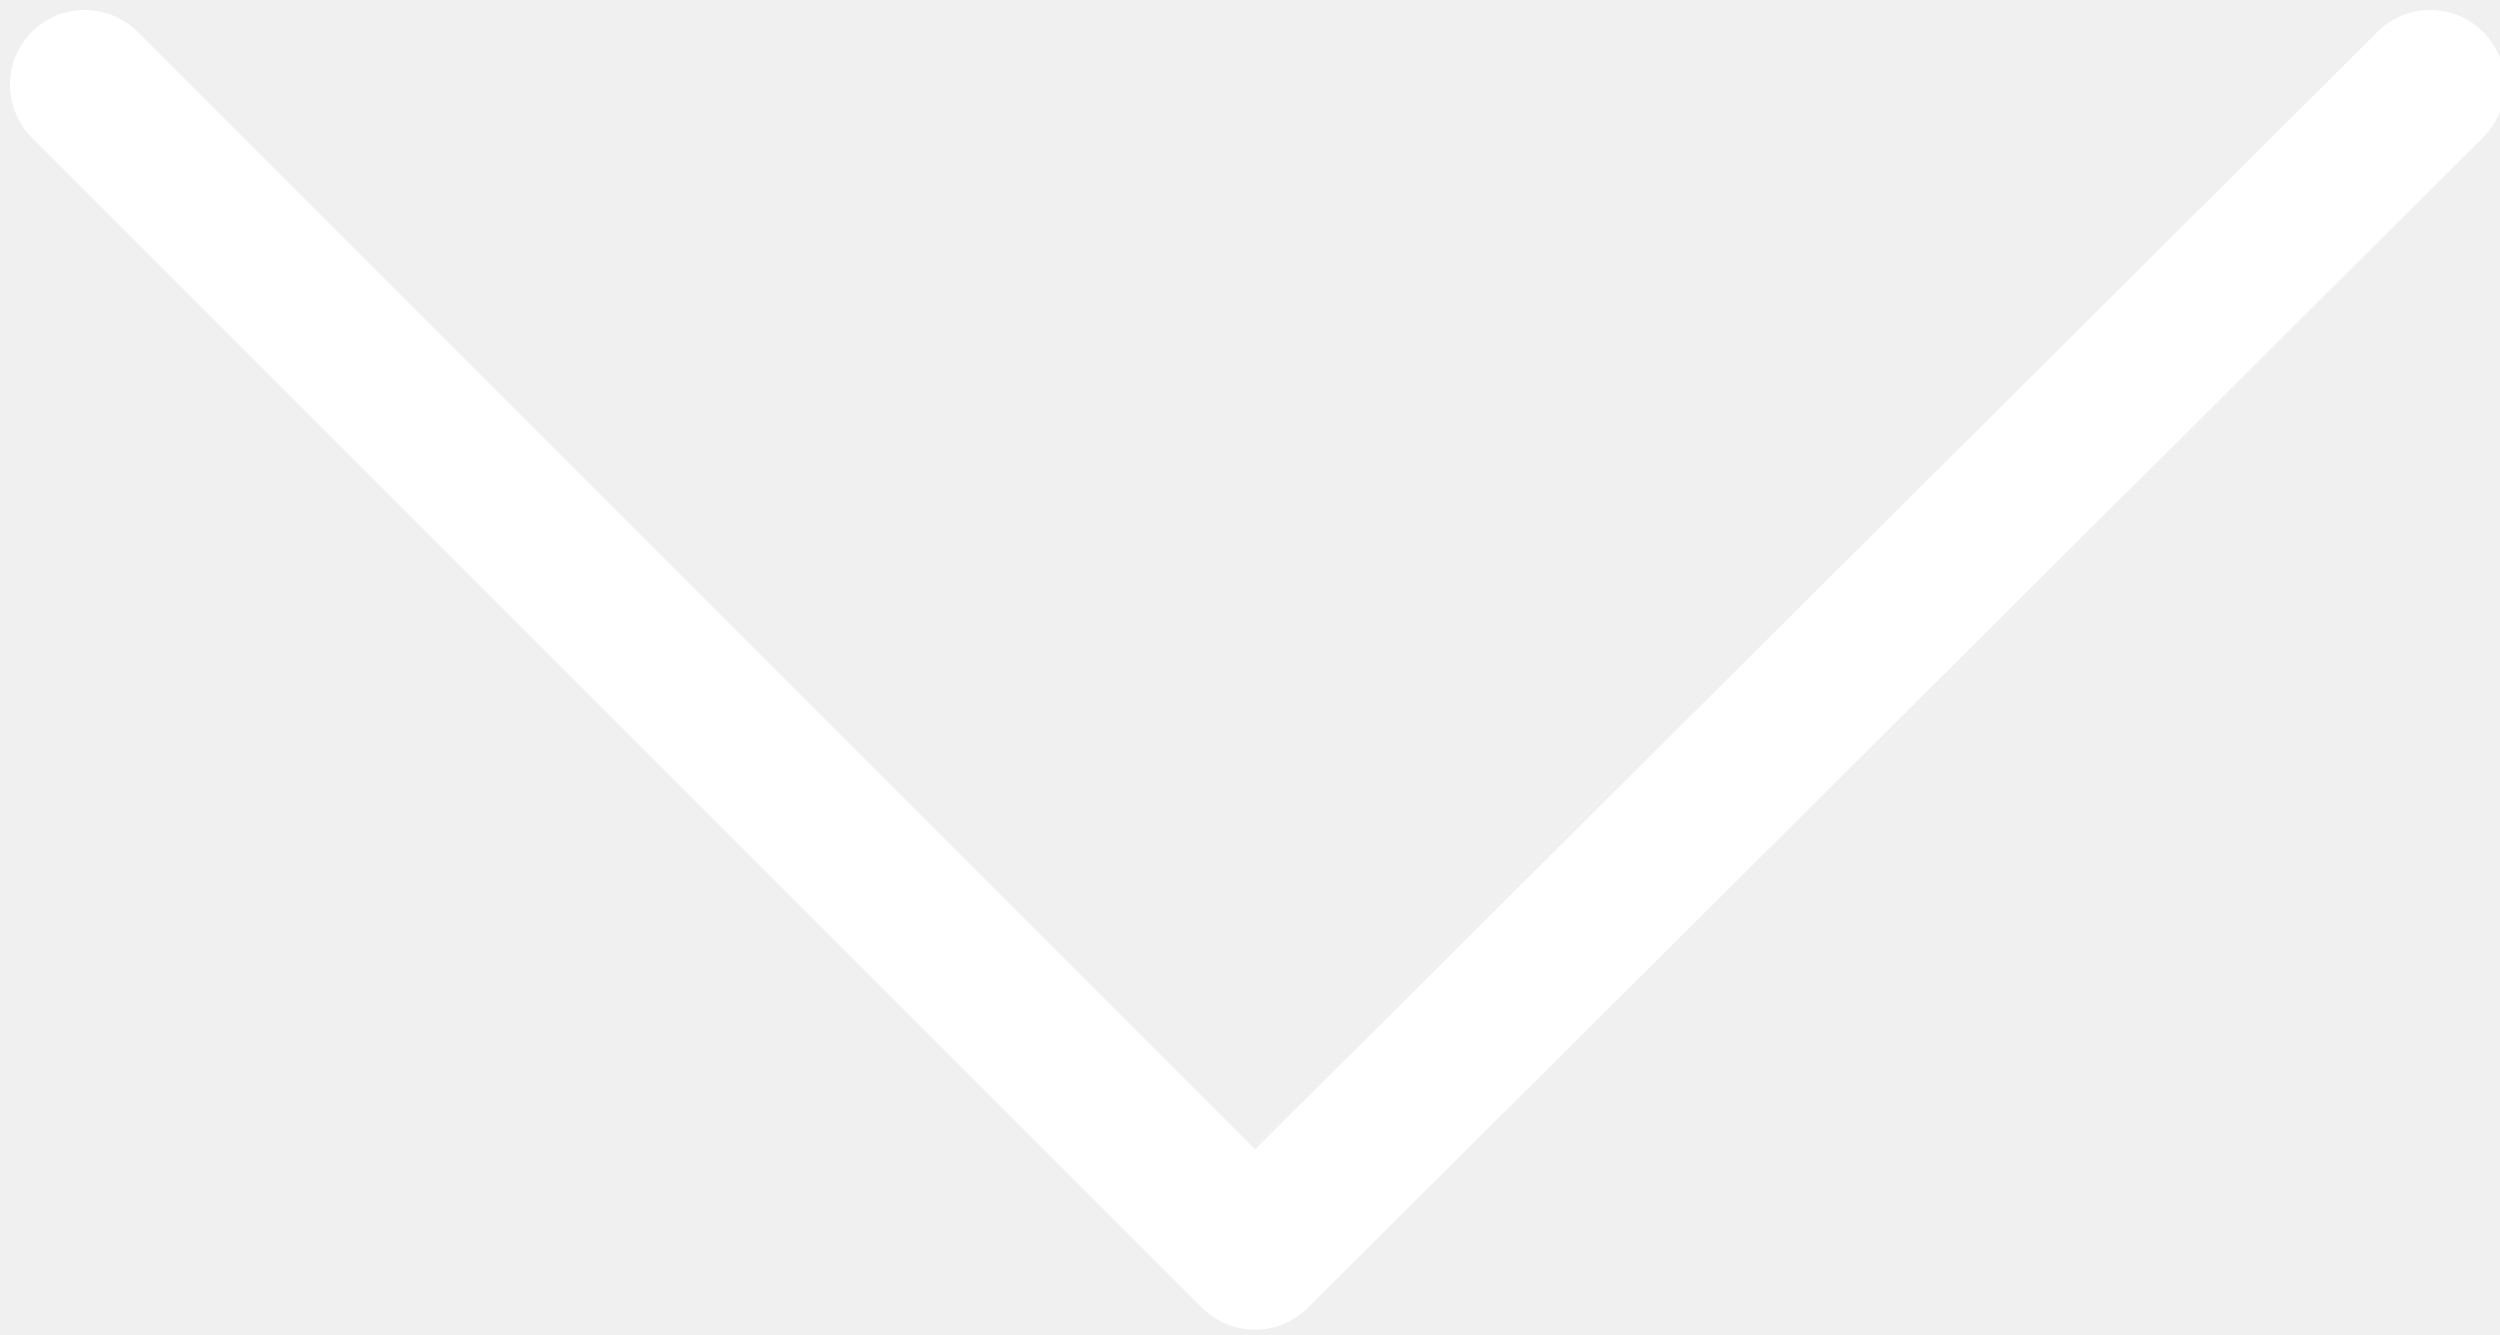
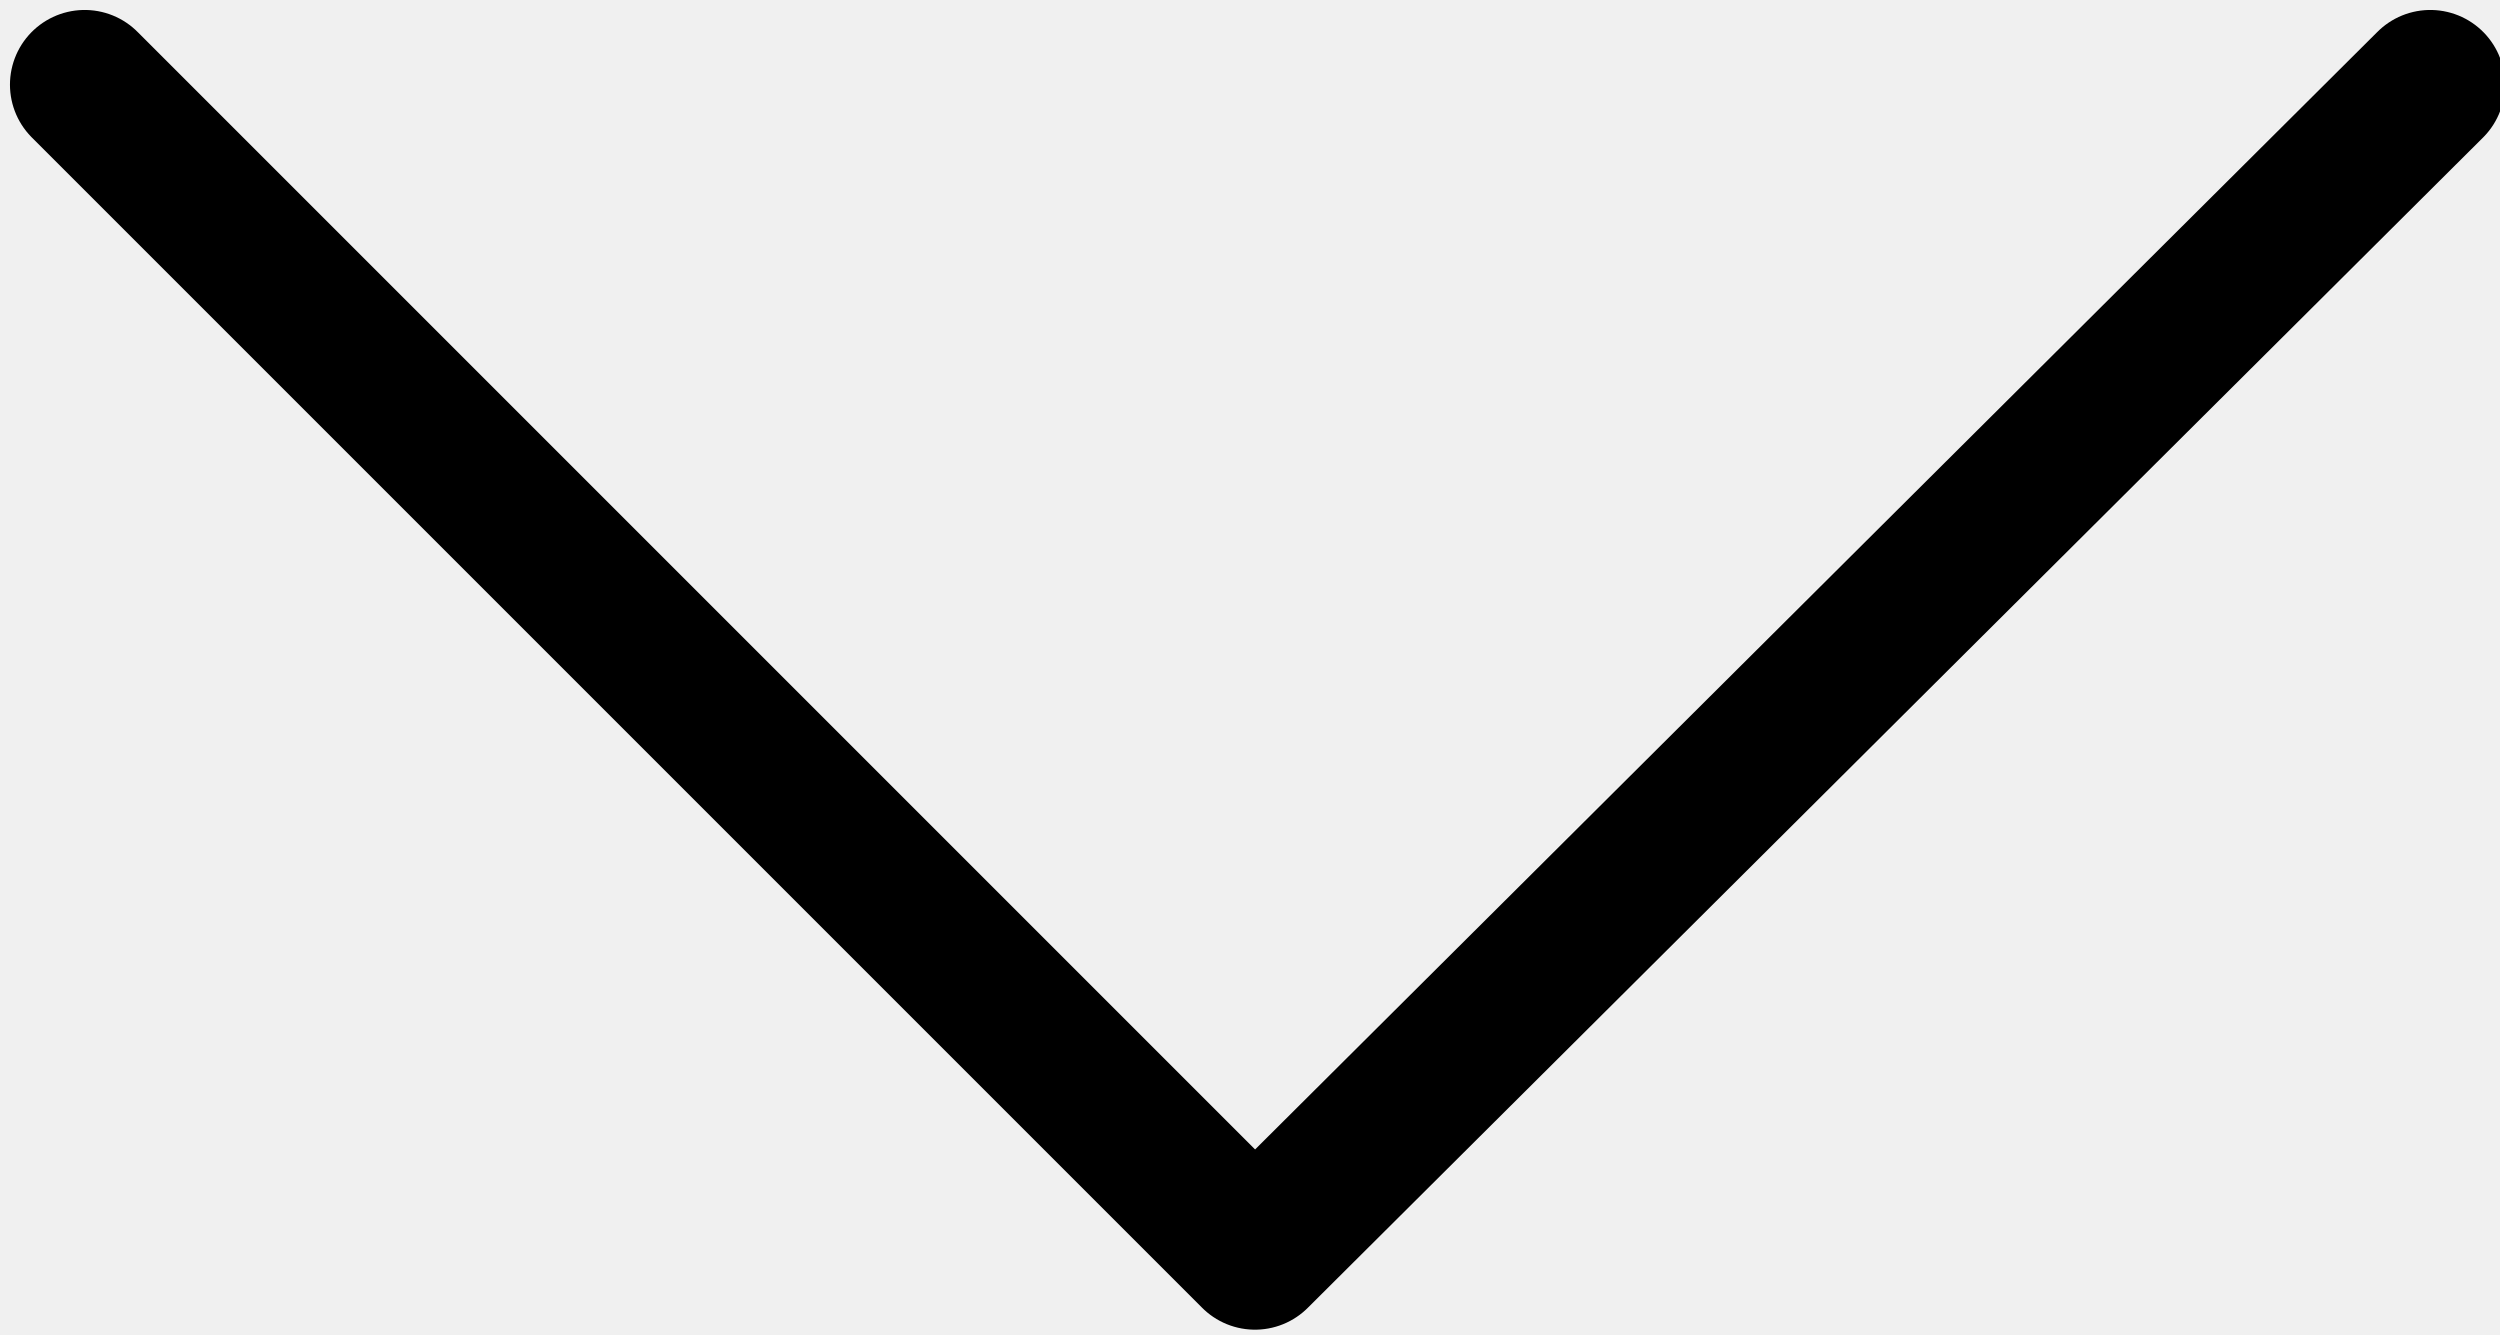
<svg xmlns="http://www.w3.org/2000/svg" version="1.1" id="Layer_1" x="0px" y="0px" viewBox="0 0 50.2 26.8" enable-background="new 0 0 50.2 26.8" xml:space="preserve">
-   <polyline fill="none" stroke="#FFFFFF" stroke-width="3" stroke-linecap="round" stroke-linejoin="round" stroke-miterlimit="10" points="  48.8,1.7 25.2,25.2 1.7,1.7 " />
+   <polyline fill="none" stroke="#000" stroke-width="3" stroke-linecap="round" stroke-linejoin="round" stroke-miterlimit="10" points="  48.8,1.7 25.2,25.2 1.7,1.7 " />
</svg>
